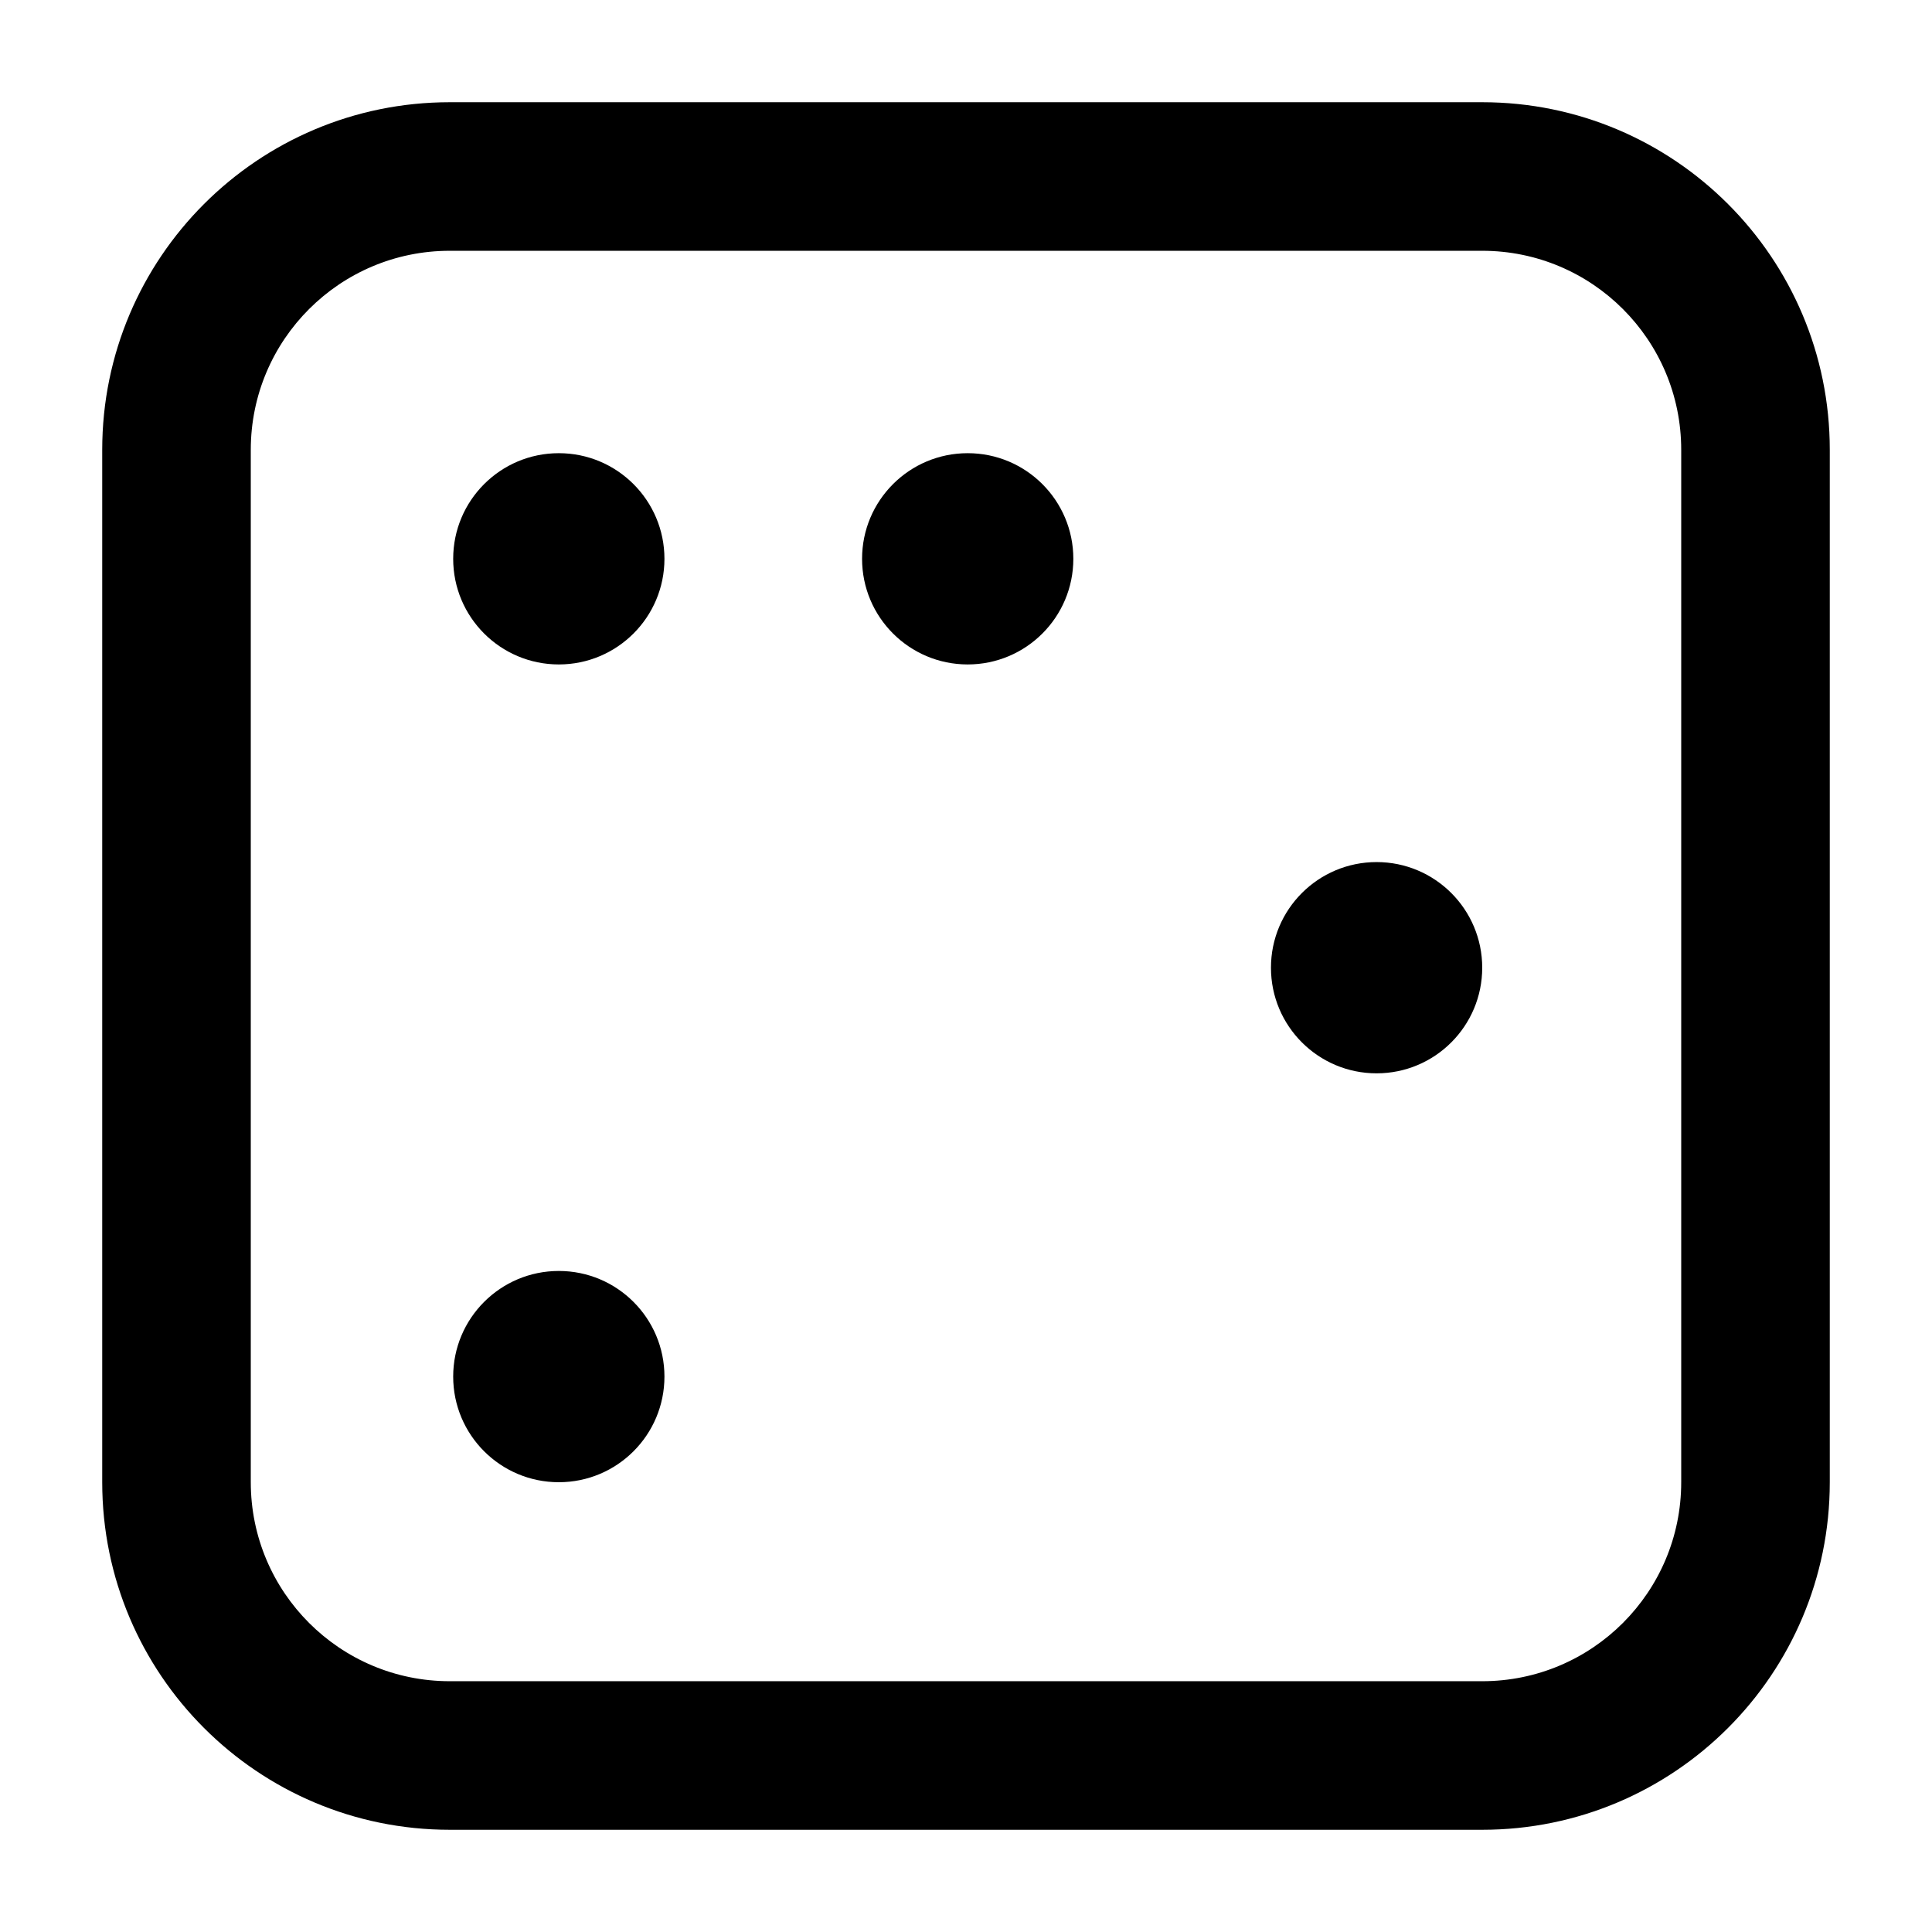
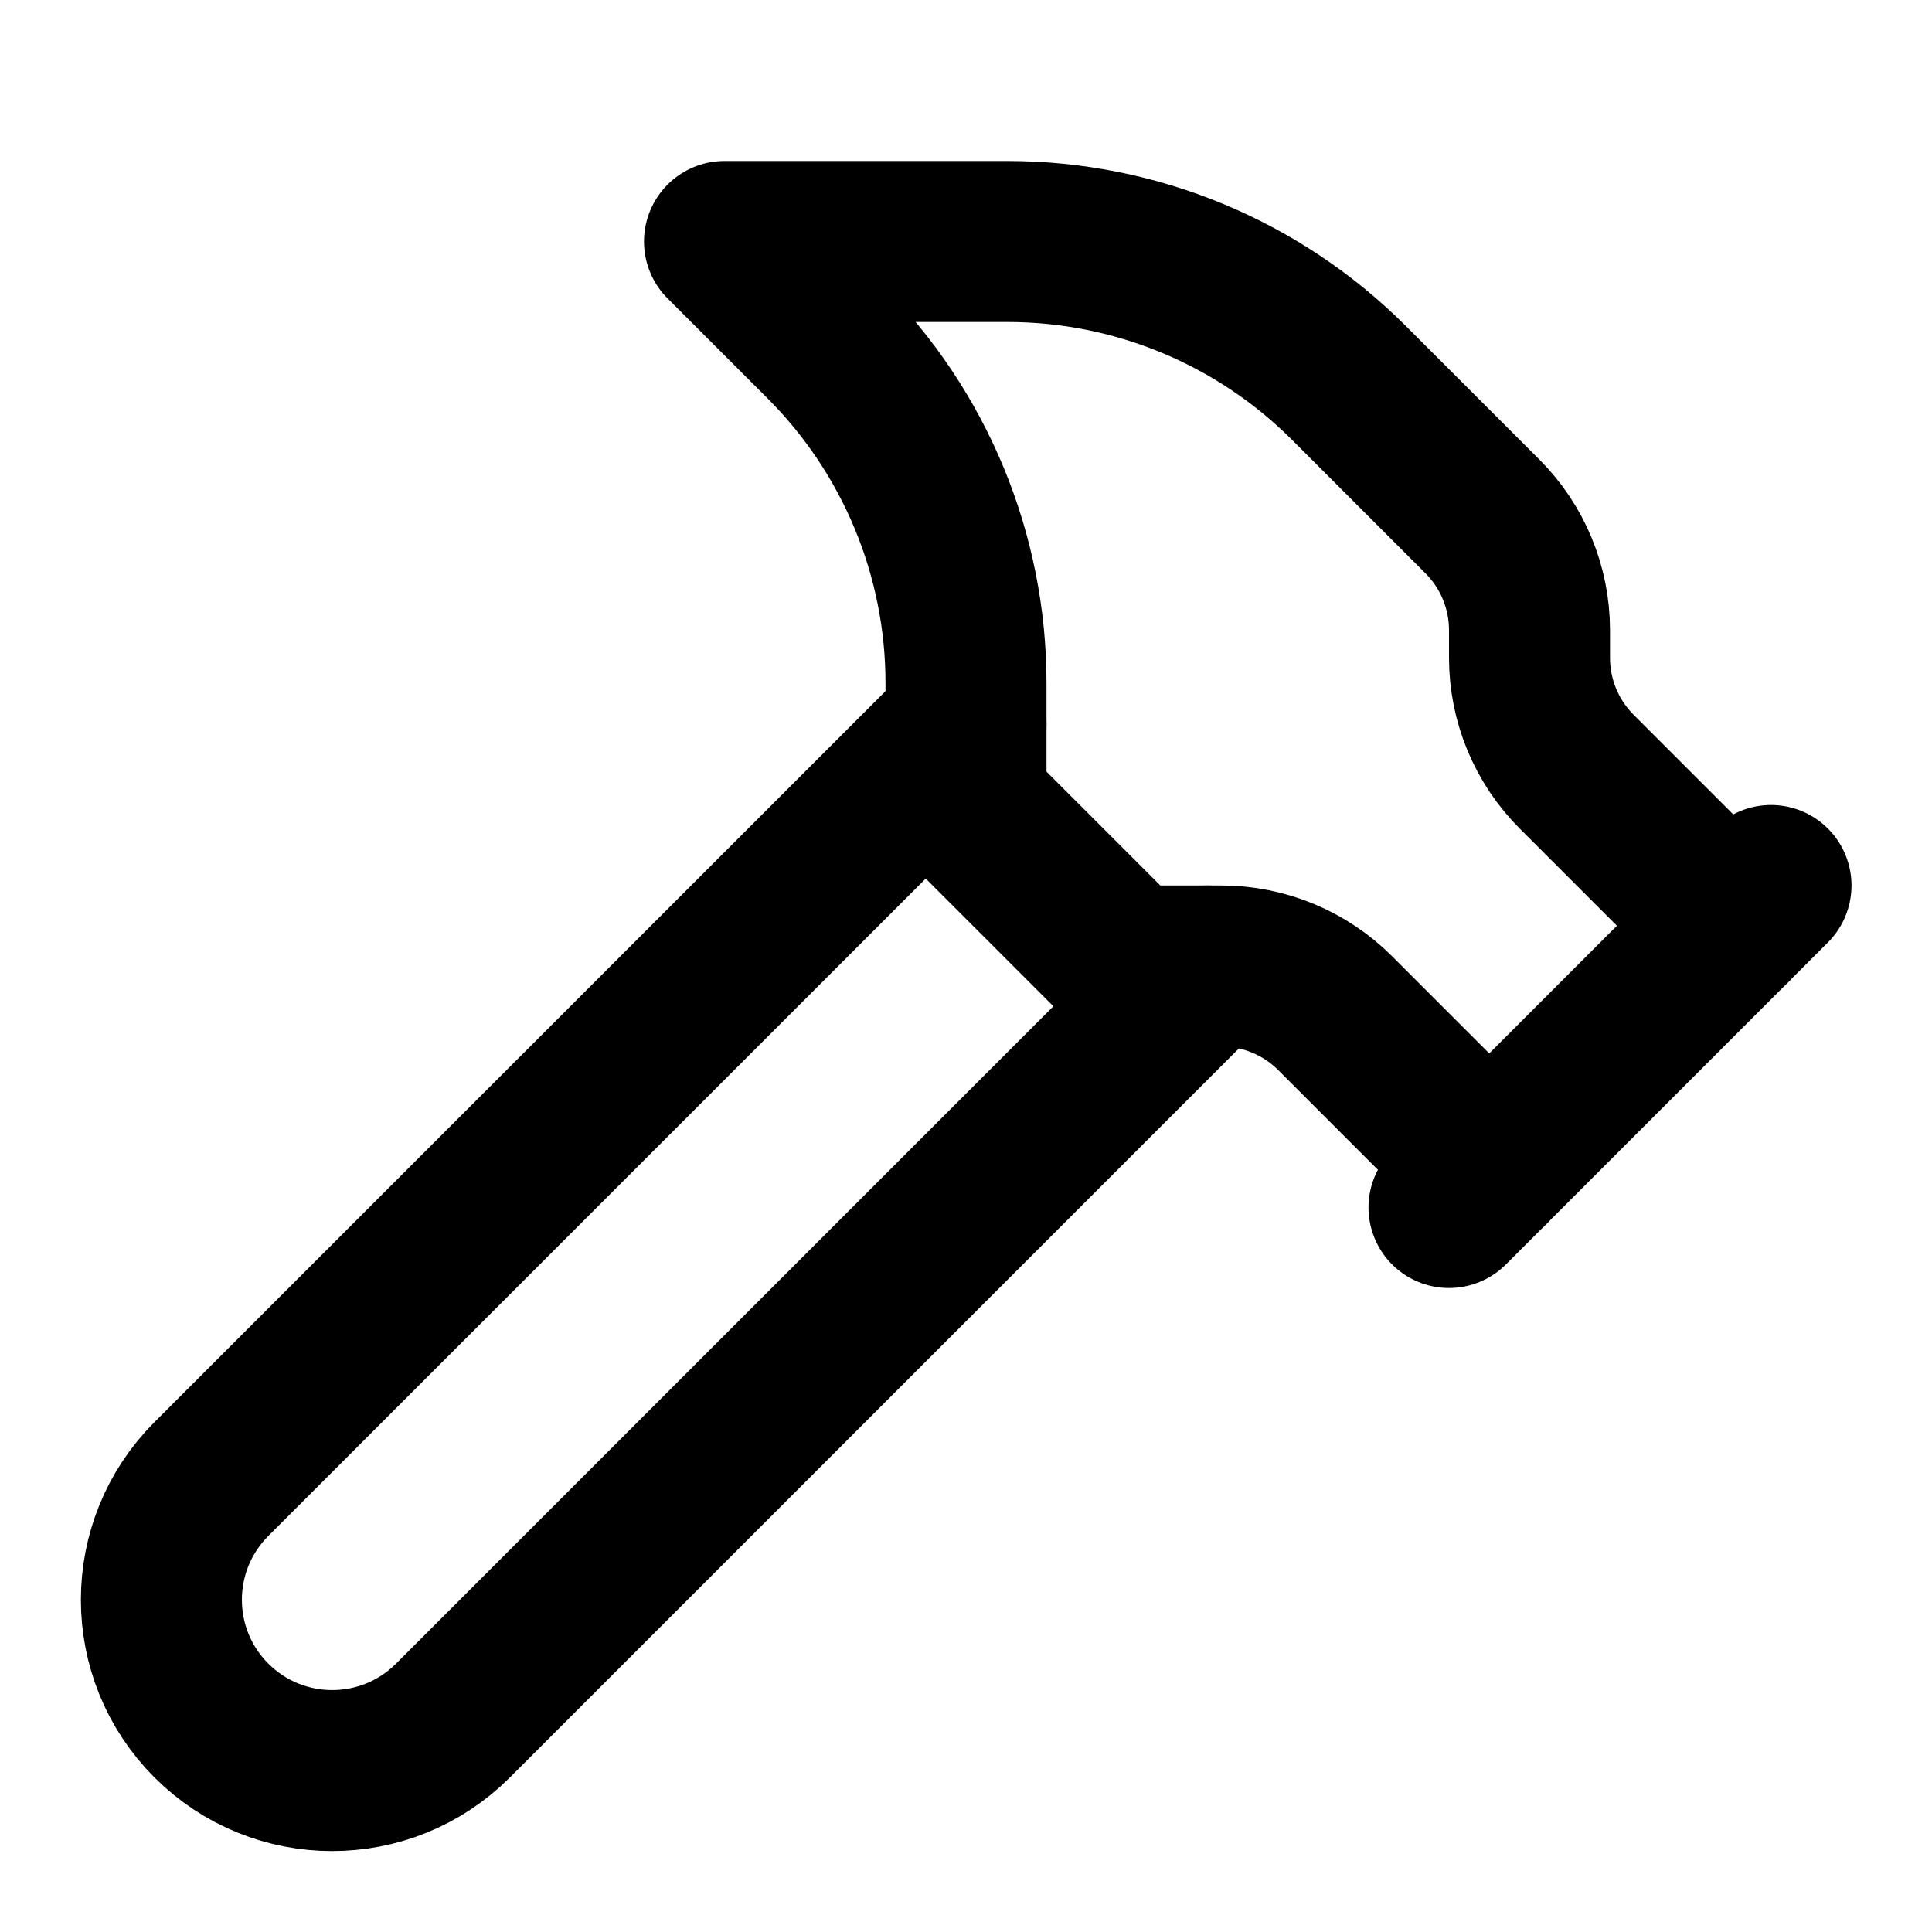
- <svg xmlns="http://www.w3.org/2000/svg" viewBox="0 0 28.35 28.35" fill="currentColor">
-   <path d="M6.6 1.5h15.15a5.1 5.1 0 0 1 5.1 5.1v15.15a5.1 5.1 0 0 1-5.1 5.1H6.6a5.1 5.1 0 0 1-5.1-5.1V6.6A5.1 5.1 0 0 1 6.6 1.5Zm0 2.18a2.92 2.92 0 0 0-2.92 2.92v15.15a2.92 2.92 0 0 0 2.92 2.92h15.15a2.92 2.92 0 0 0 2.92-2.92V6.6a2.92 2.92 0 0 0-2.92-2.92Z" />
-   <circle cx="8.20" cy="8.20" r="1.55" />
-   <circle cx="14.20" cy="8.20" r="1.55" />
-   <circle cx="20.20" cy="14.20" r="1.55" />
-   <circle cx="8.20" cy="20.20" r="1.55" />
+ <svg xmlns="http://www.w3.org/2000/svg" viewBox="0 0 24 24">
+   <g fill="none" stroke="currentColor" stroke-width="2" stroke-linecap="round" stroke-linejoin="round">
+     <path d="m15 12-9.373 9.373a1 1 0 0 1-3.001-3L12 9" />
+     <path d="m18 15 4-4" />
+     <path d="m21.5 11.5-1.914-1.914A2 2 0 0 1 19 8.172v-.344a2 2 0 0 0-.586-1.414l-1.657-1.657A6 6 0 0 0 12.516 3H9l1.243 1.243A6 6 0 0 1 12 8.485V10l2 2h1.172a2 2 0 0 1 1.414.586L18.5 14.5" />
+   </g>
</svg>
